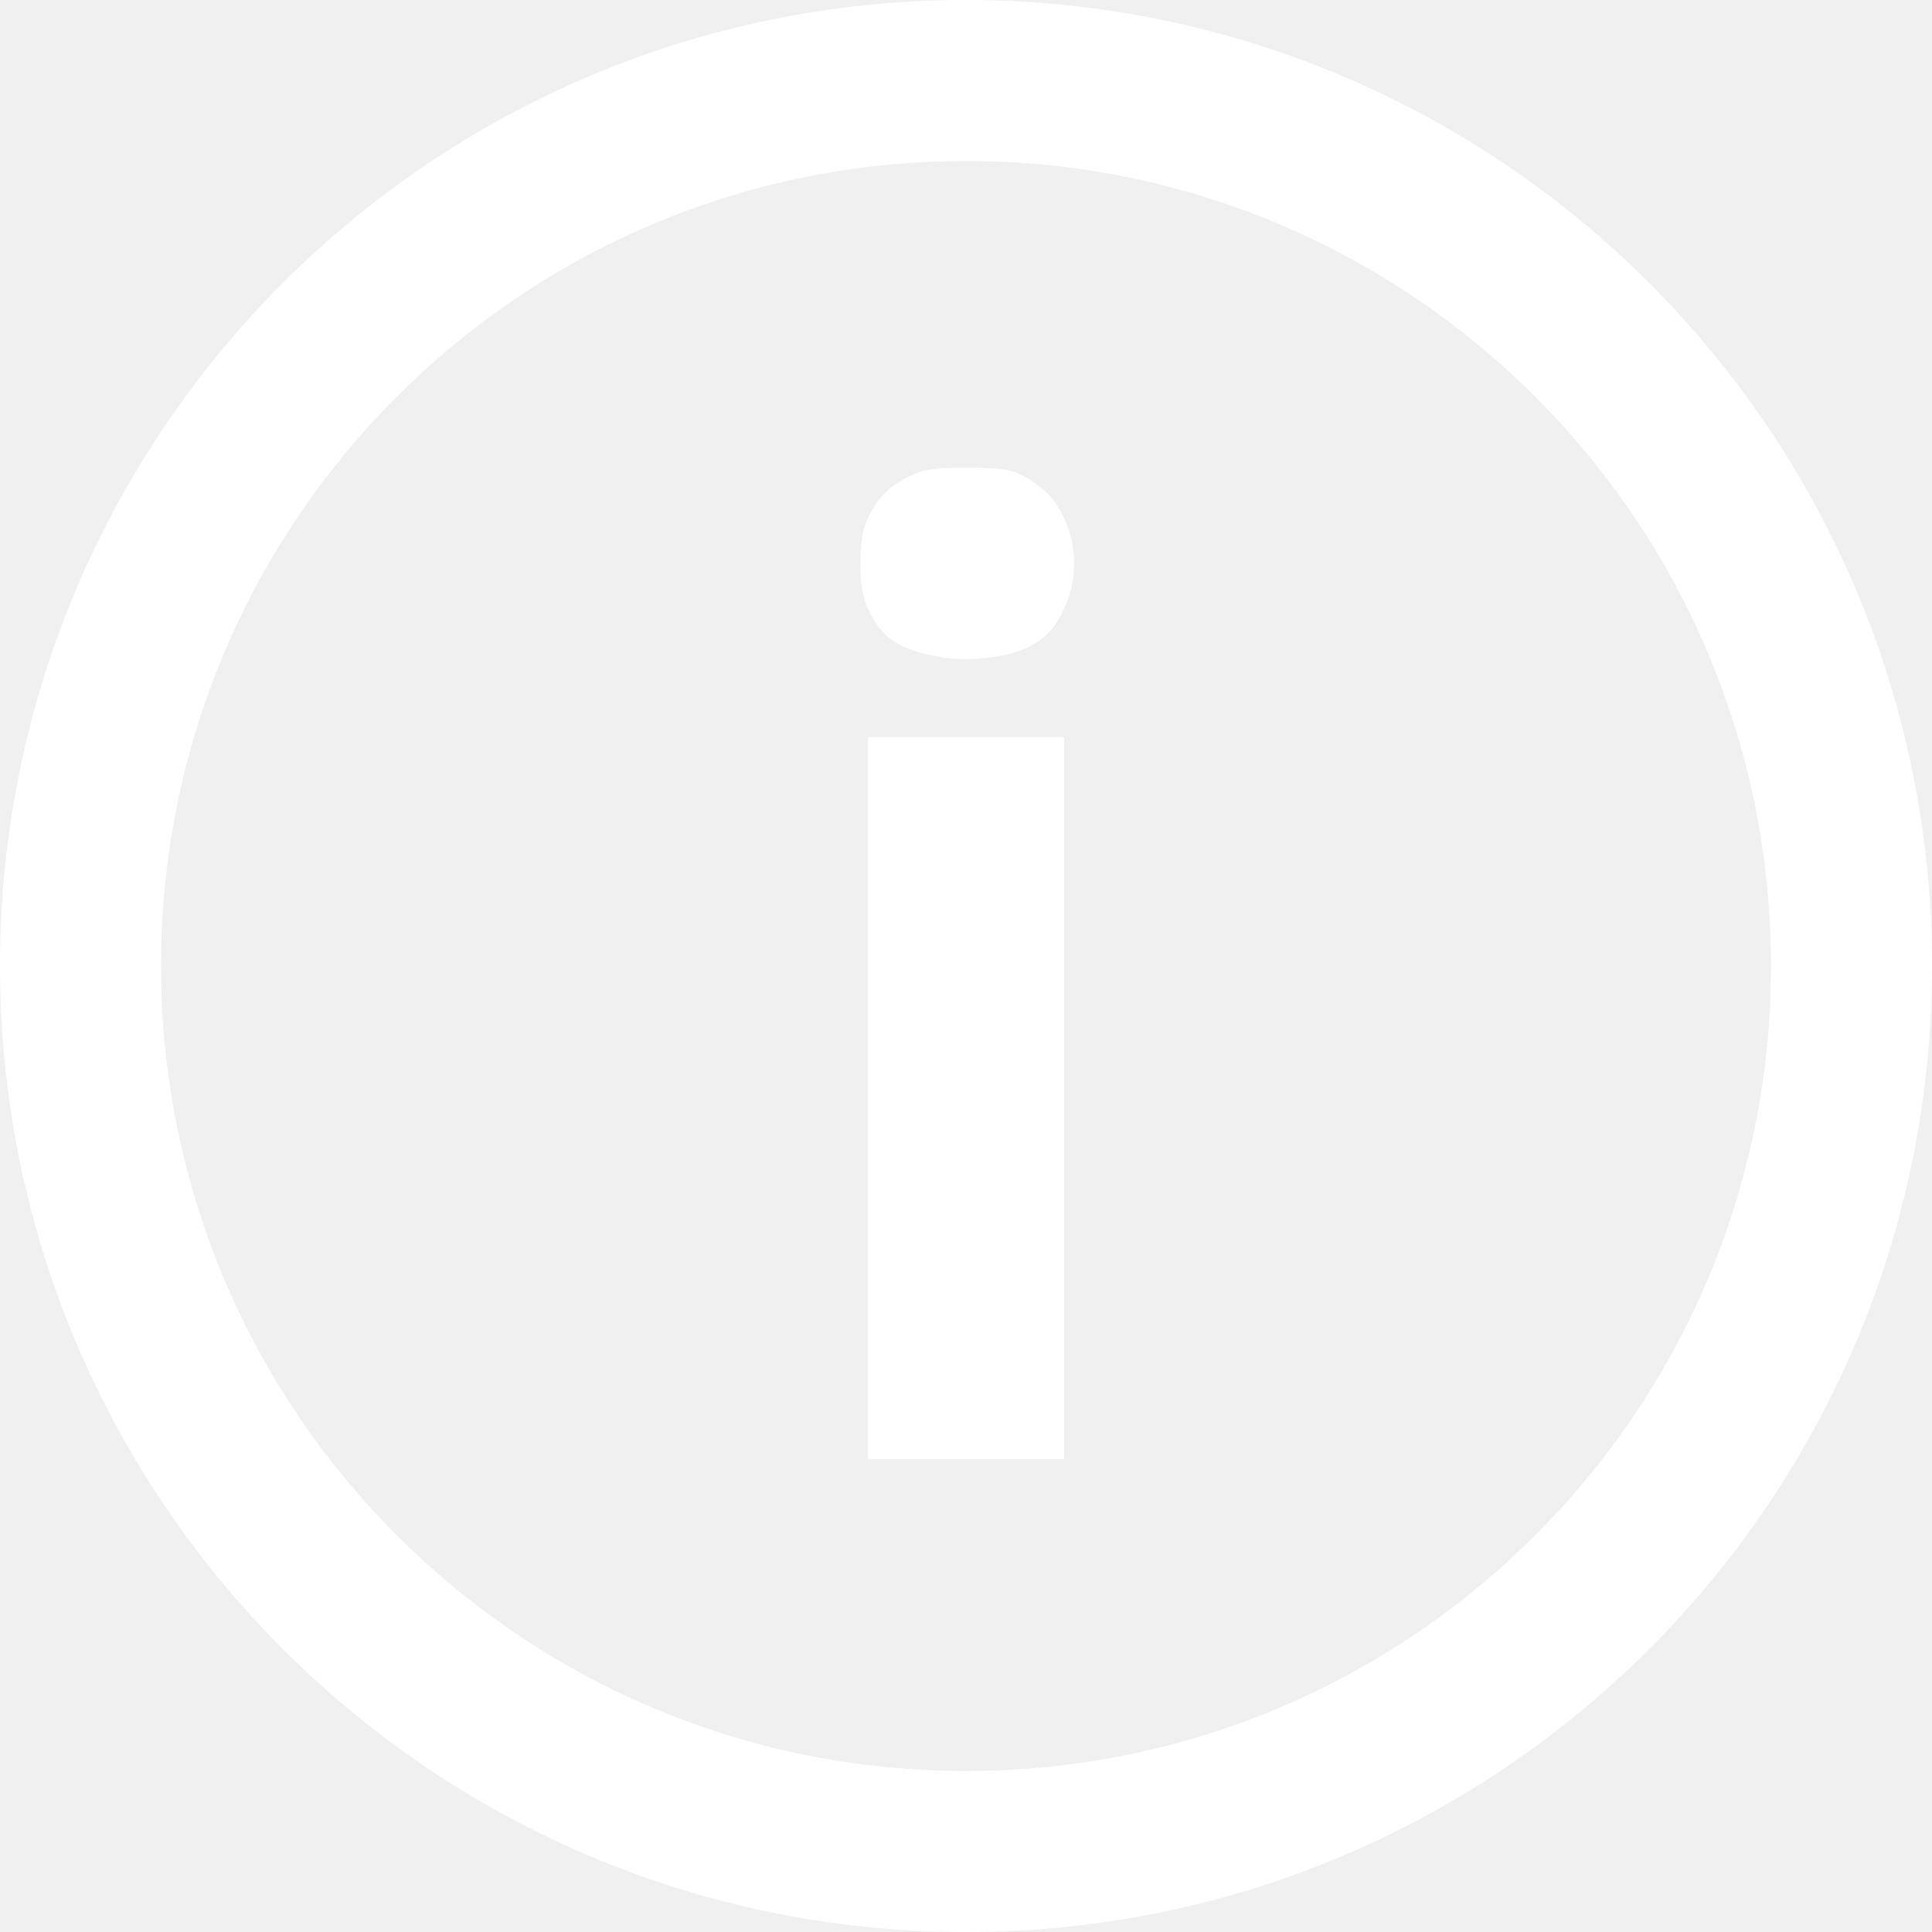
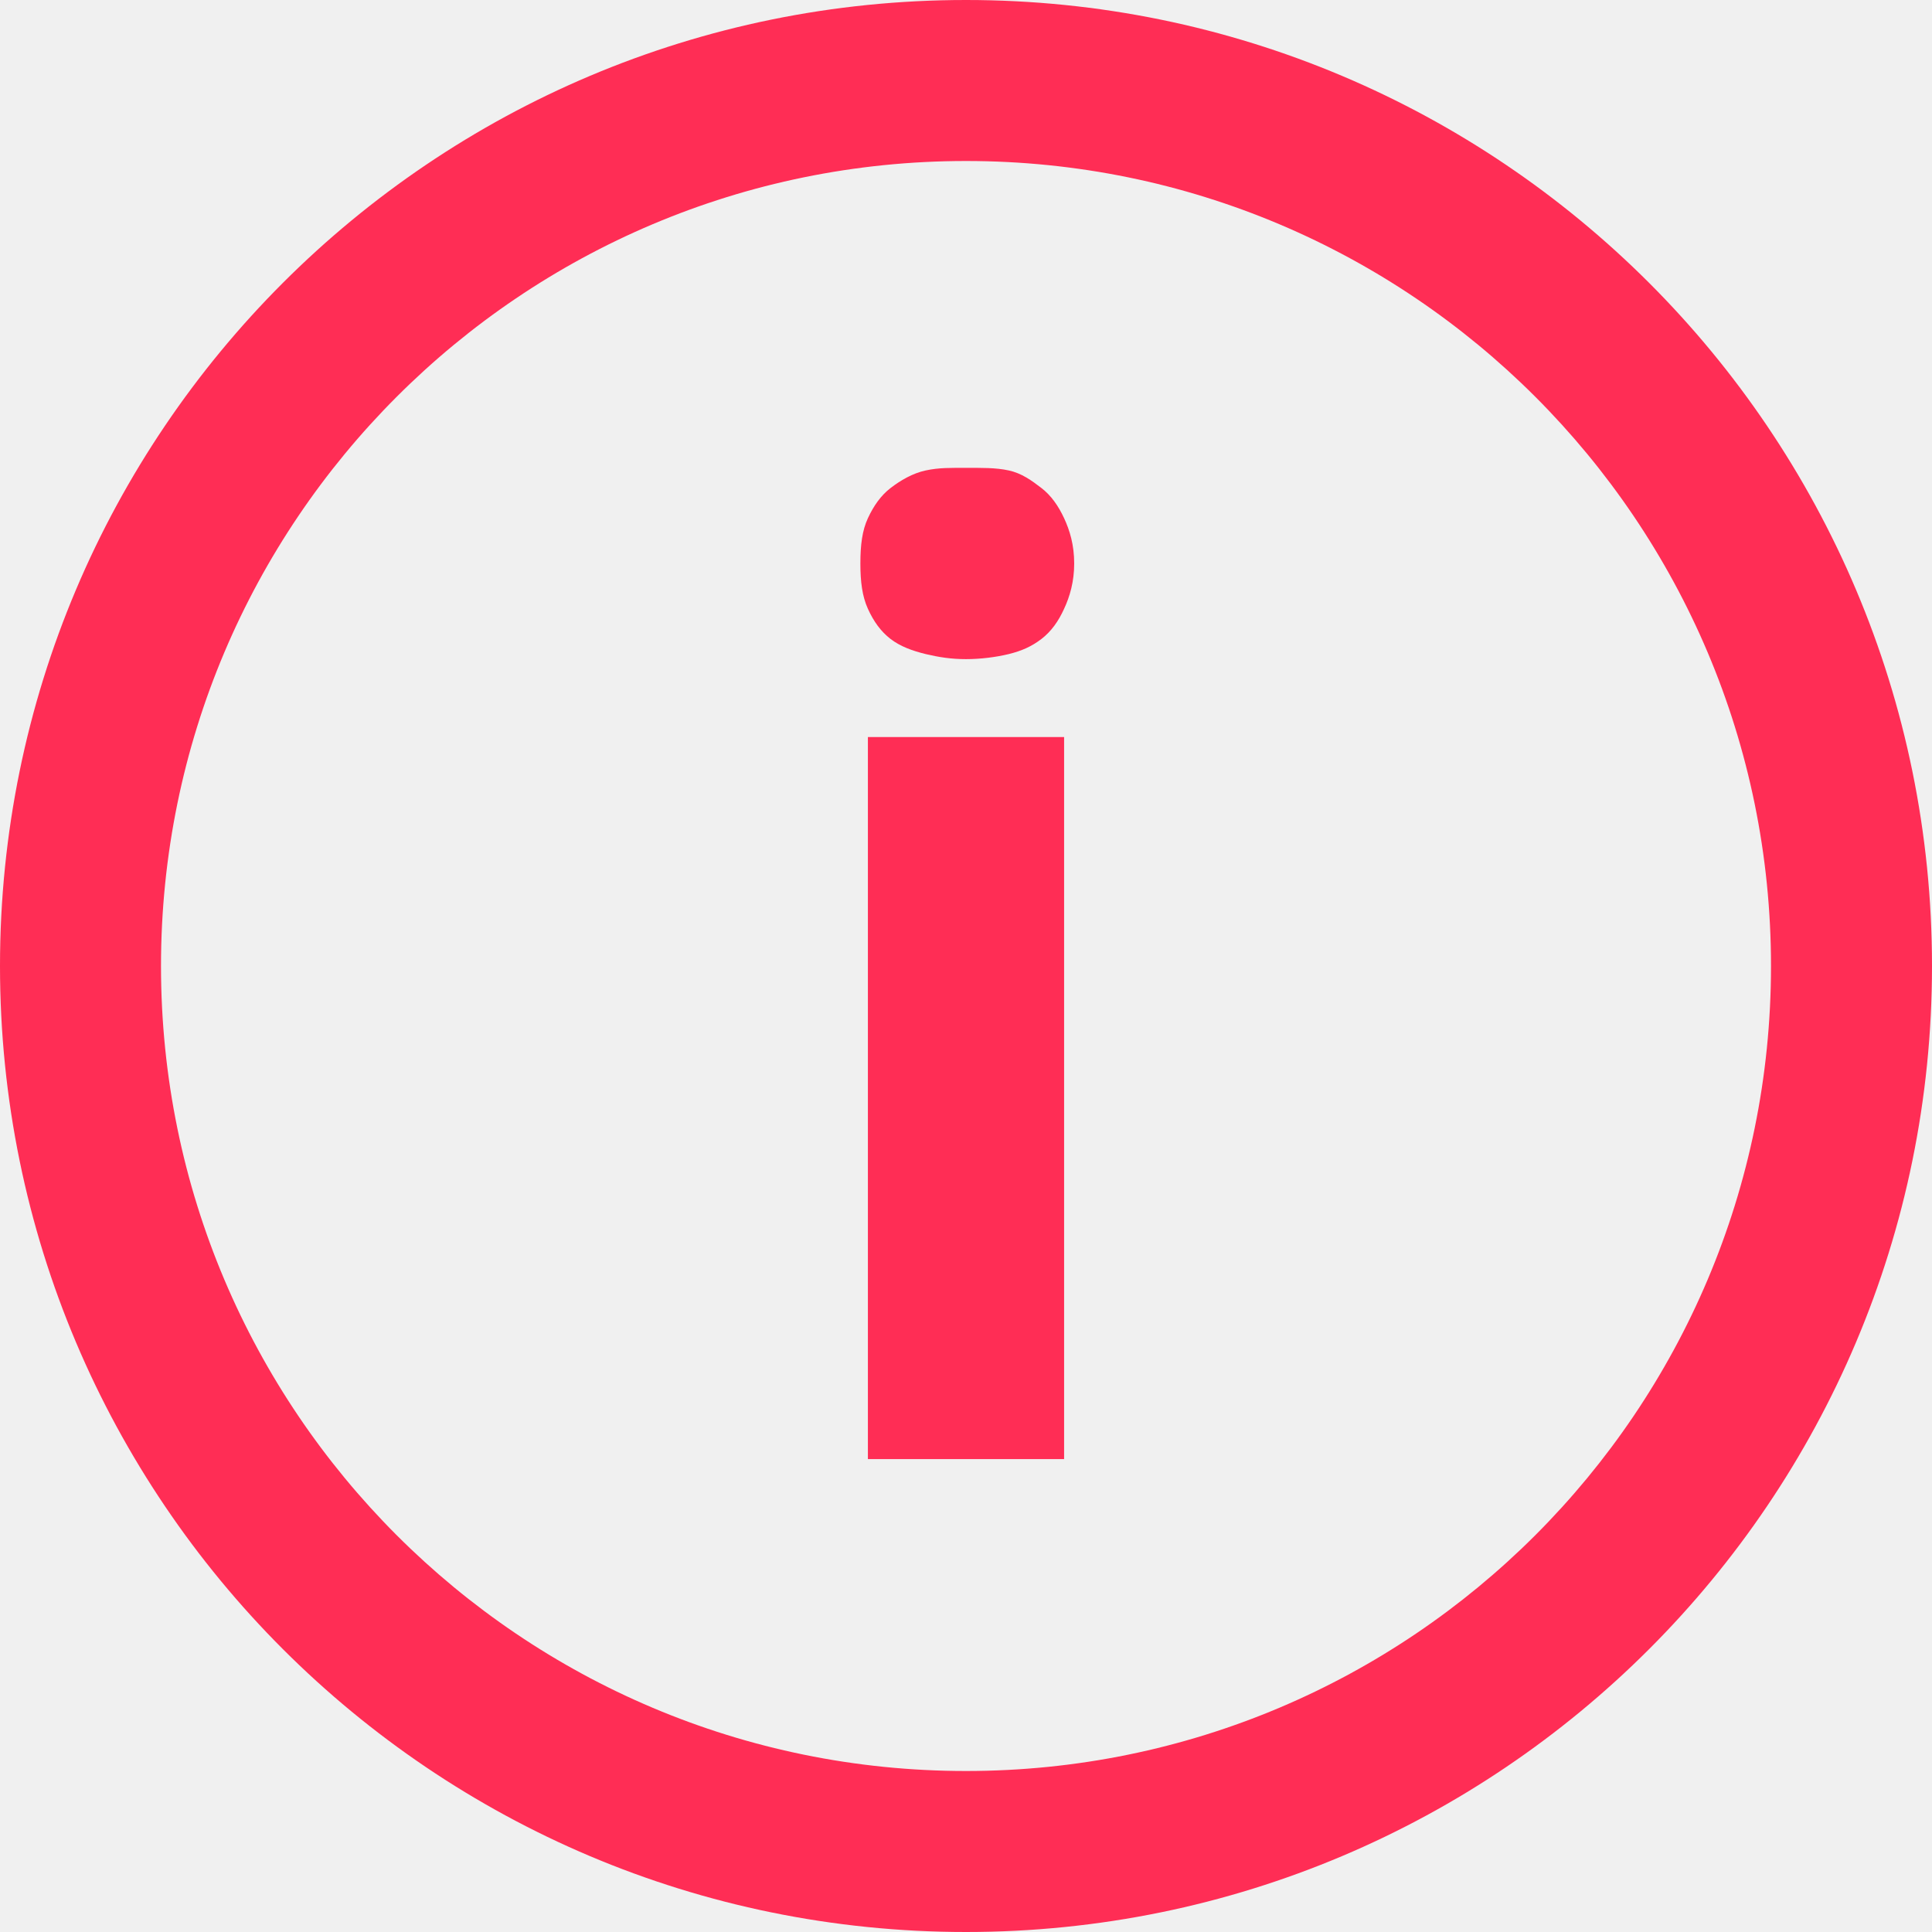
<svg xmlns="http://www.w3.org/2000/svg" width="18px" height="18px" viewBox="0 0 18 18" version="1.1">
  <defs />
  <g id="App--Wallet" stroke="none" stroke-width="1" fill="none" fill-rule="evenodd">
-     <g id="Discover-first-sight" transform="translate(-366, -252)" fill="#FFFFFF" fill-rule="nonzero">
-       <g id="icons8-info" transform="translate(366, 252)">
+     <g id="Discover-first-sight-Copy-14" transform="translate(-366, -247)" fill="#FF2D55" fill-rule="nonzero">
+       <g id="icons8-info" transform="translate(366, 247)">
        <path d="M9,0 C4.028,0 0,4.028 0,9 C0,13.972 4.028,18 9,18 C13.972,18 18,13.972 18,9 C18,4.028 13.972,0 9,0 Z M9,1.5 C13.143,1.5 16.5,4.857 16.5,9 C16.5,13.143 13.143,16.5 9,16.5 C4.857,16.5 1.5,13.143 1.5,9 C1.5,4.857 4.857,1.5 9,1.5 Z M9,4.359 C8.862,4.359 8.748,4.356 8.625,4.383 C8.502,4.409 8.388,4.477 8.297,4.547 C8.206,4.617 8.139,4.714 8.086,4.828 C8.033,4.942 8.016,5.077 8.016,5.25 C8.016,5.42 8.033,5.555 8.086,5.672 C8.139,5.789 8.206,5.883 8.297,5.953 C8.388,6.023 8.502,6.064 8.625,6.094 C8.748,6.123 8.862,6.141 9,6.141 C9.135,6.141 9.278,6.123 9.398,6.094 C9.519,6.064 9.612,6.023 9.703,5.953 C9.794,5.883 9.861,5.789 9.914,5.672 C9.967,5.558 10.008,5.42 10.008,5.25 C10.008,5.077 9.967,4.942 9.914,4.828 C9.861,4.714 9.794,4.617 9.703,4.547 C9.612,4.477 9.519,4.409 9.398,4.383 C9.278,4.356 9.135,4.359 9,4.359 Z M8.086,6.867 L8.086,13.594 L9.914,13.594 L9.914,6.867 L8.086,6.867 Z" id="Shape" />
      </g>
    </g>
  </g>
</svg>
